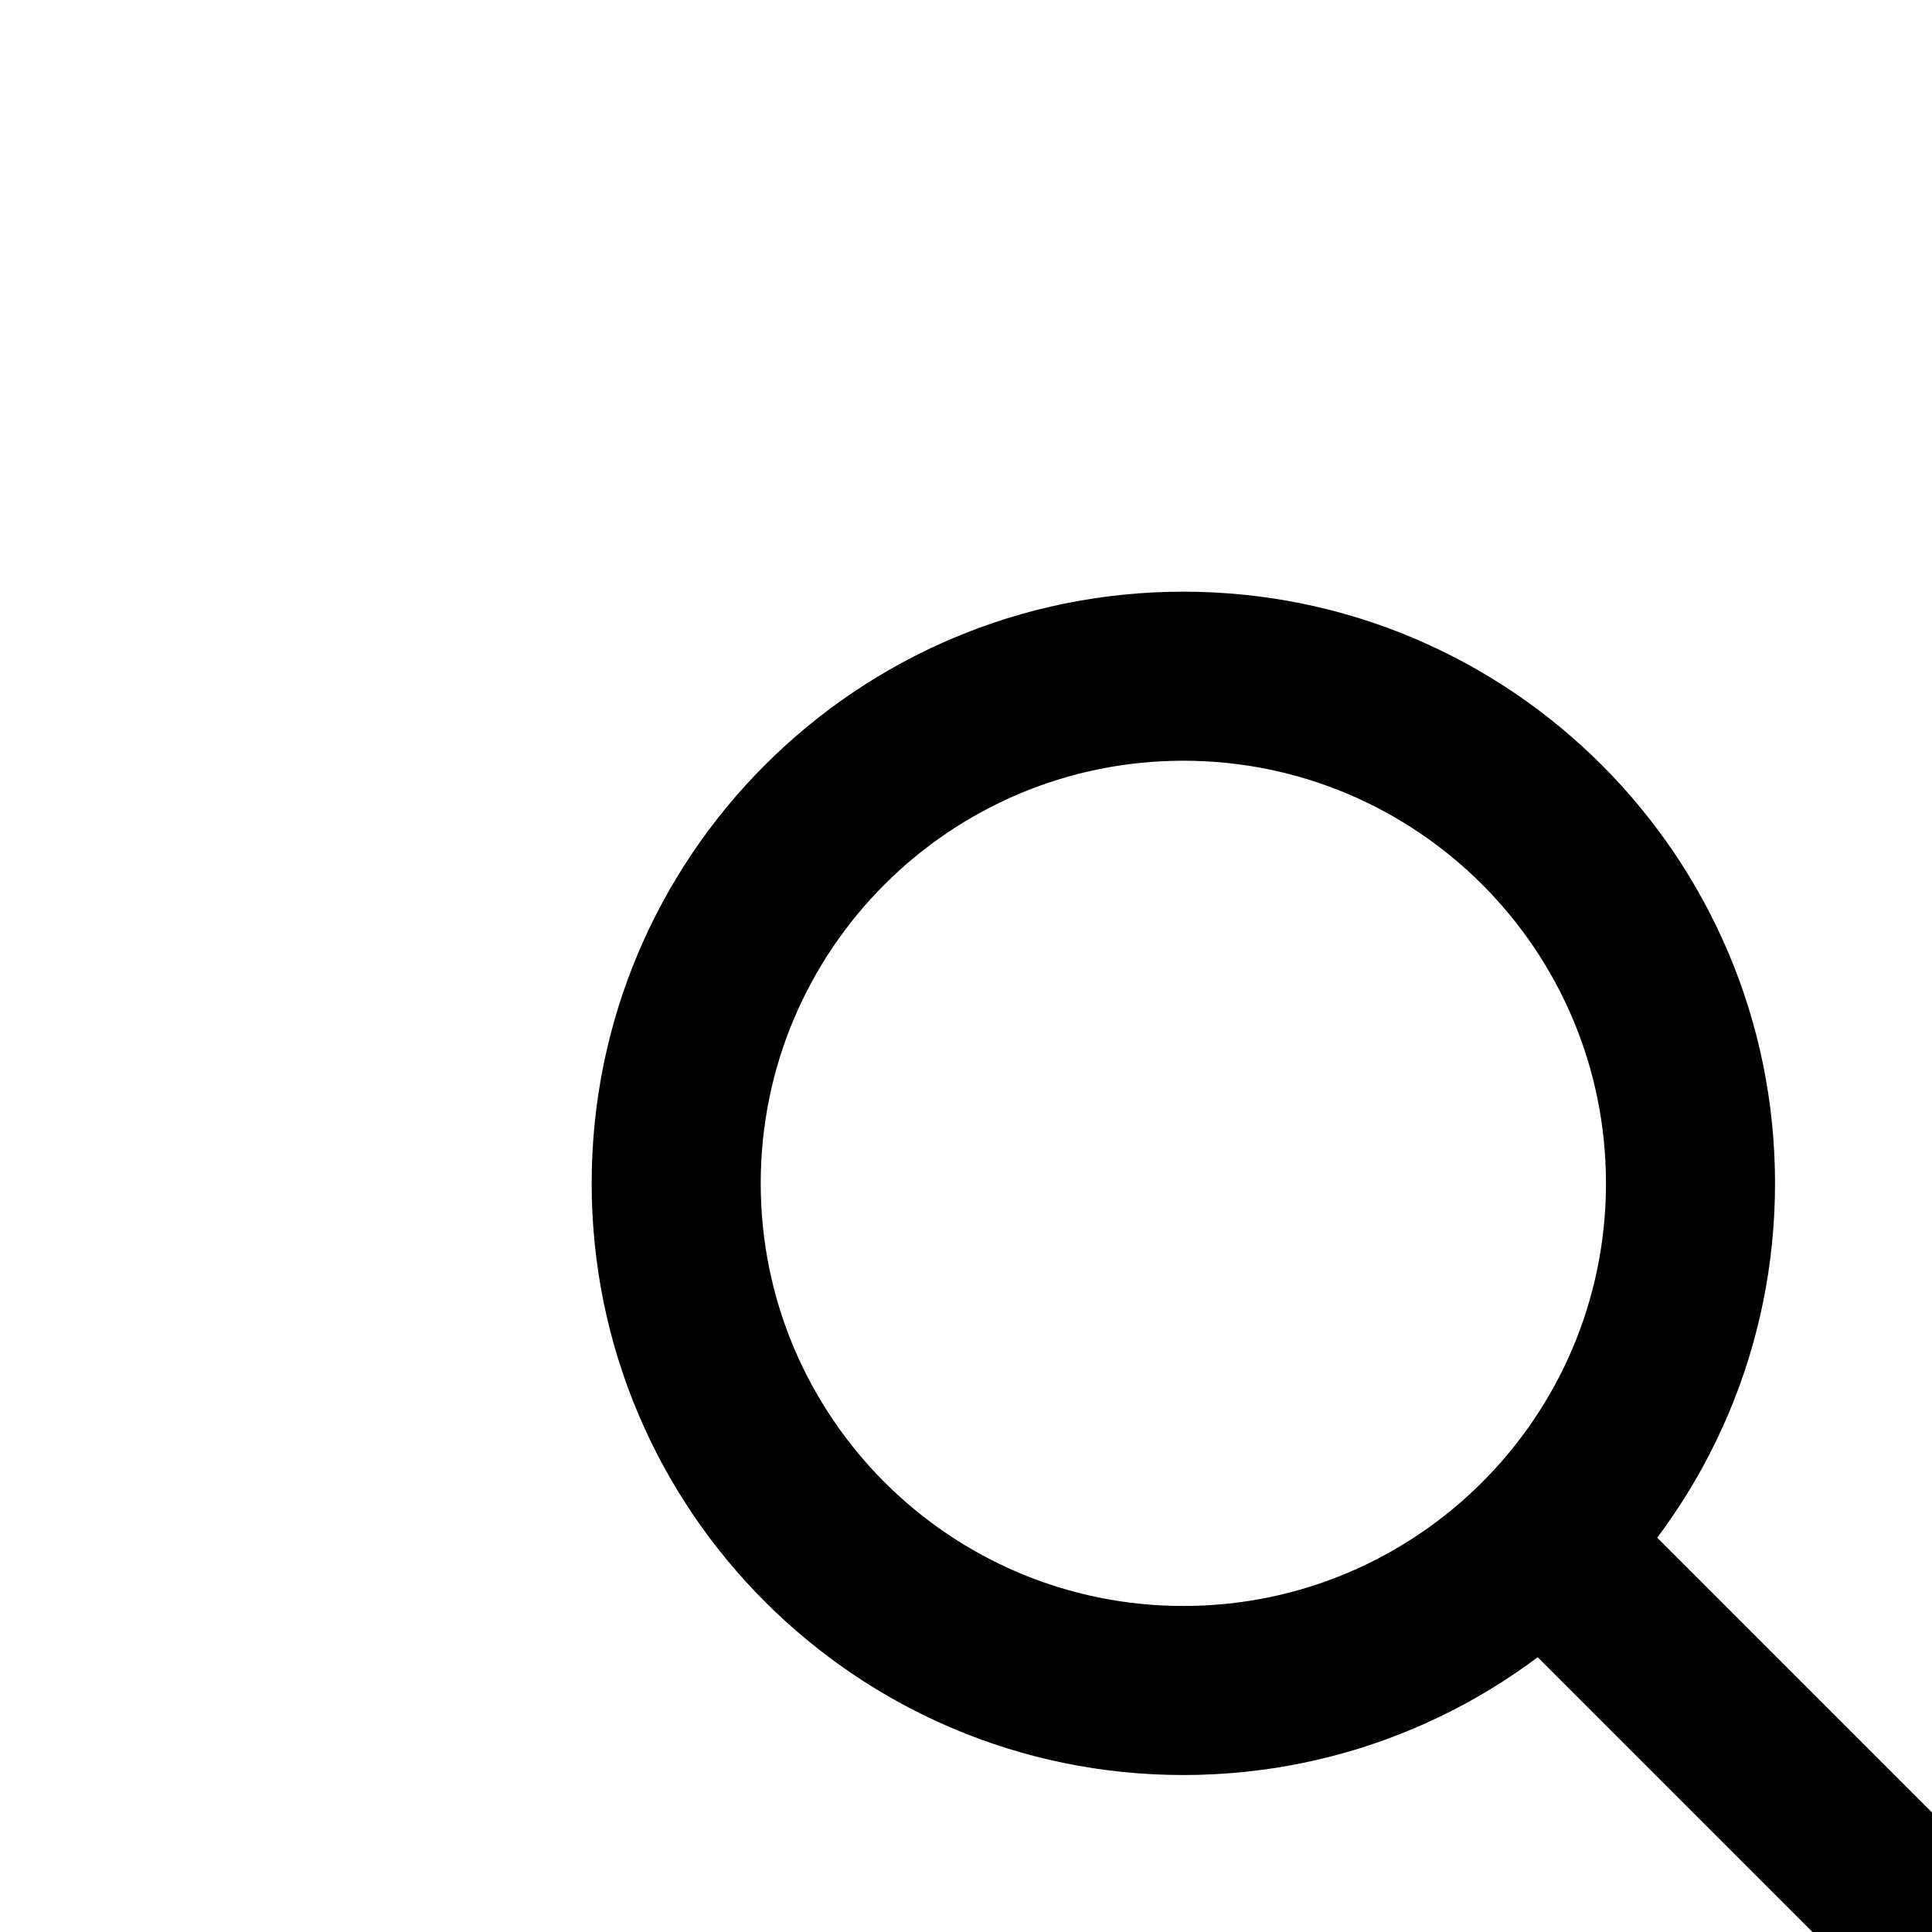
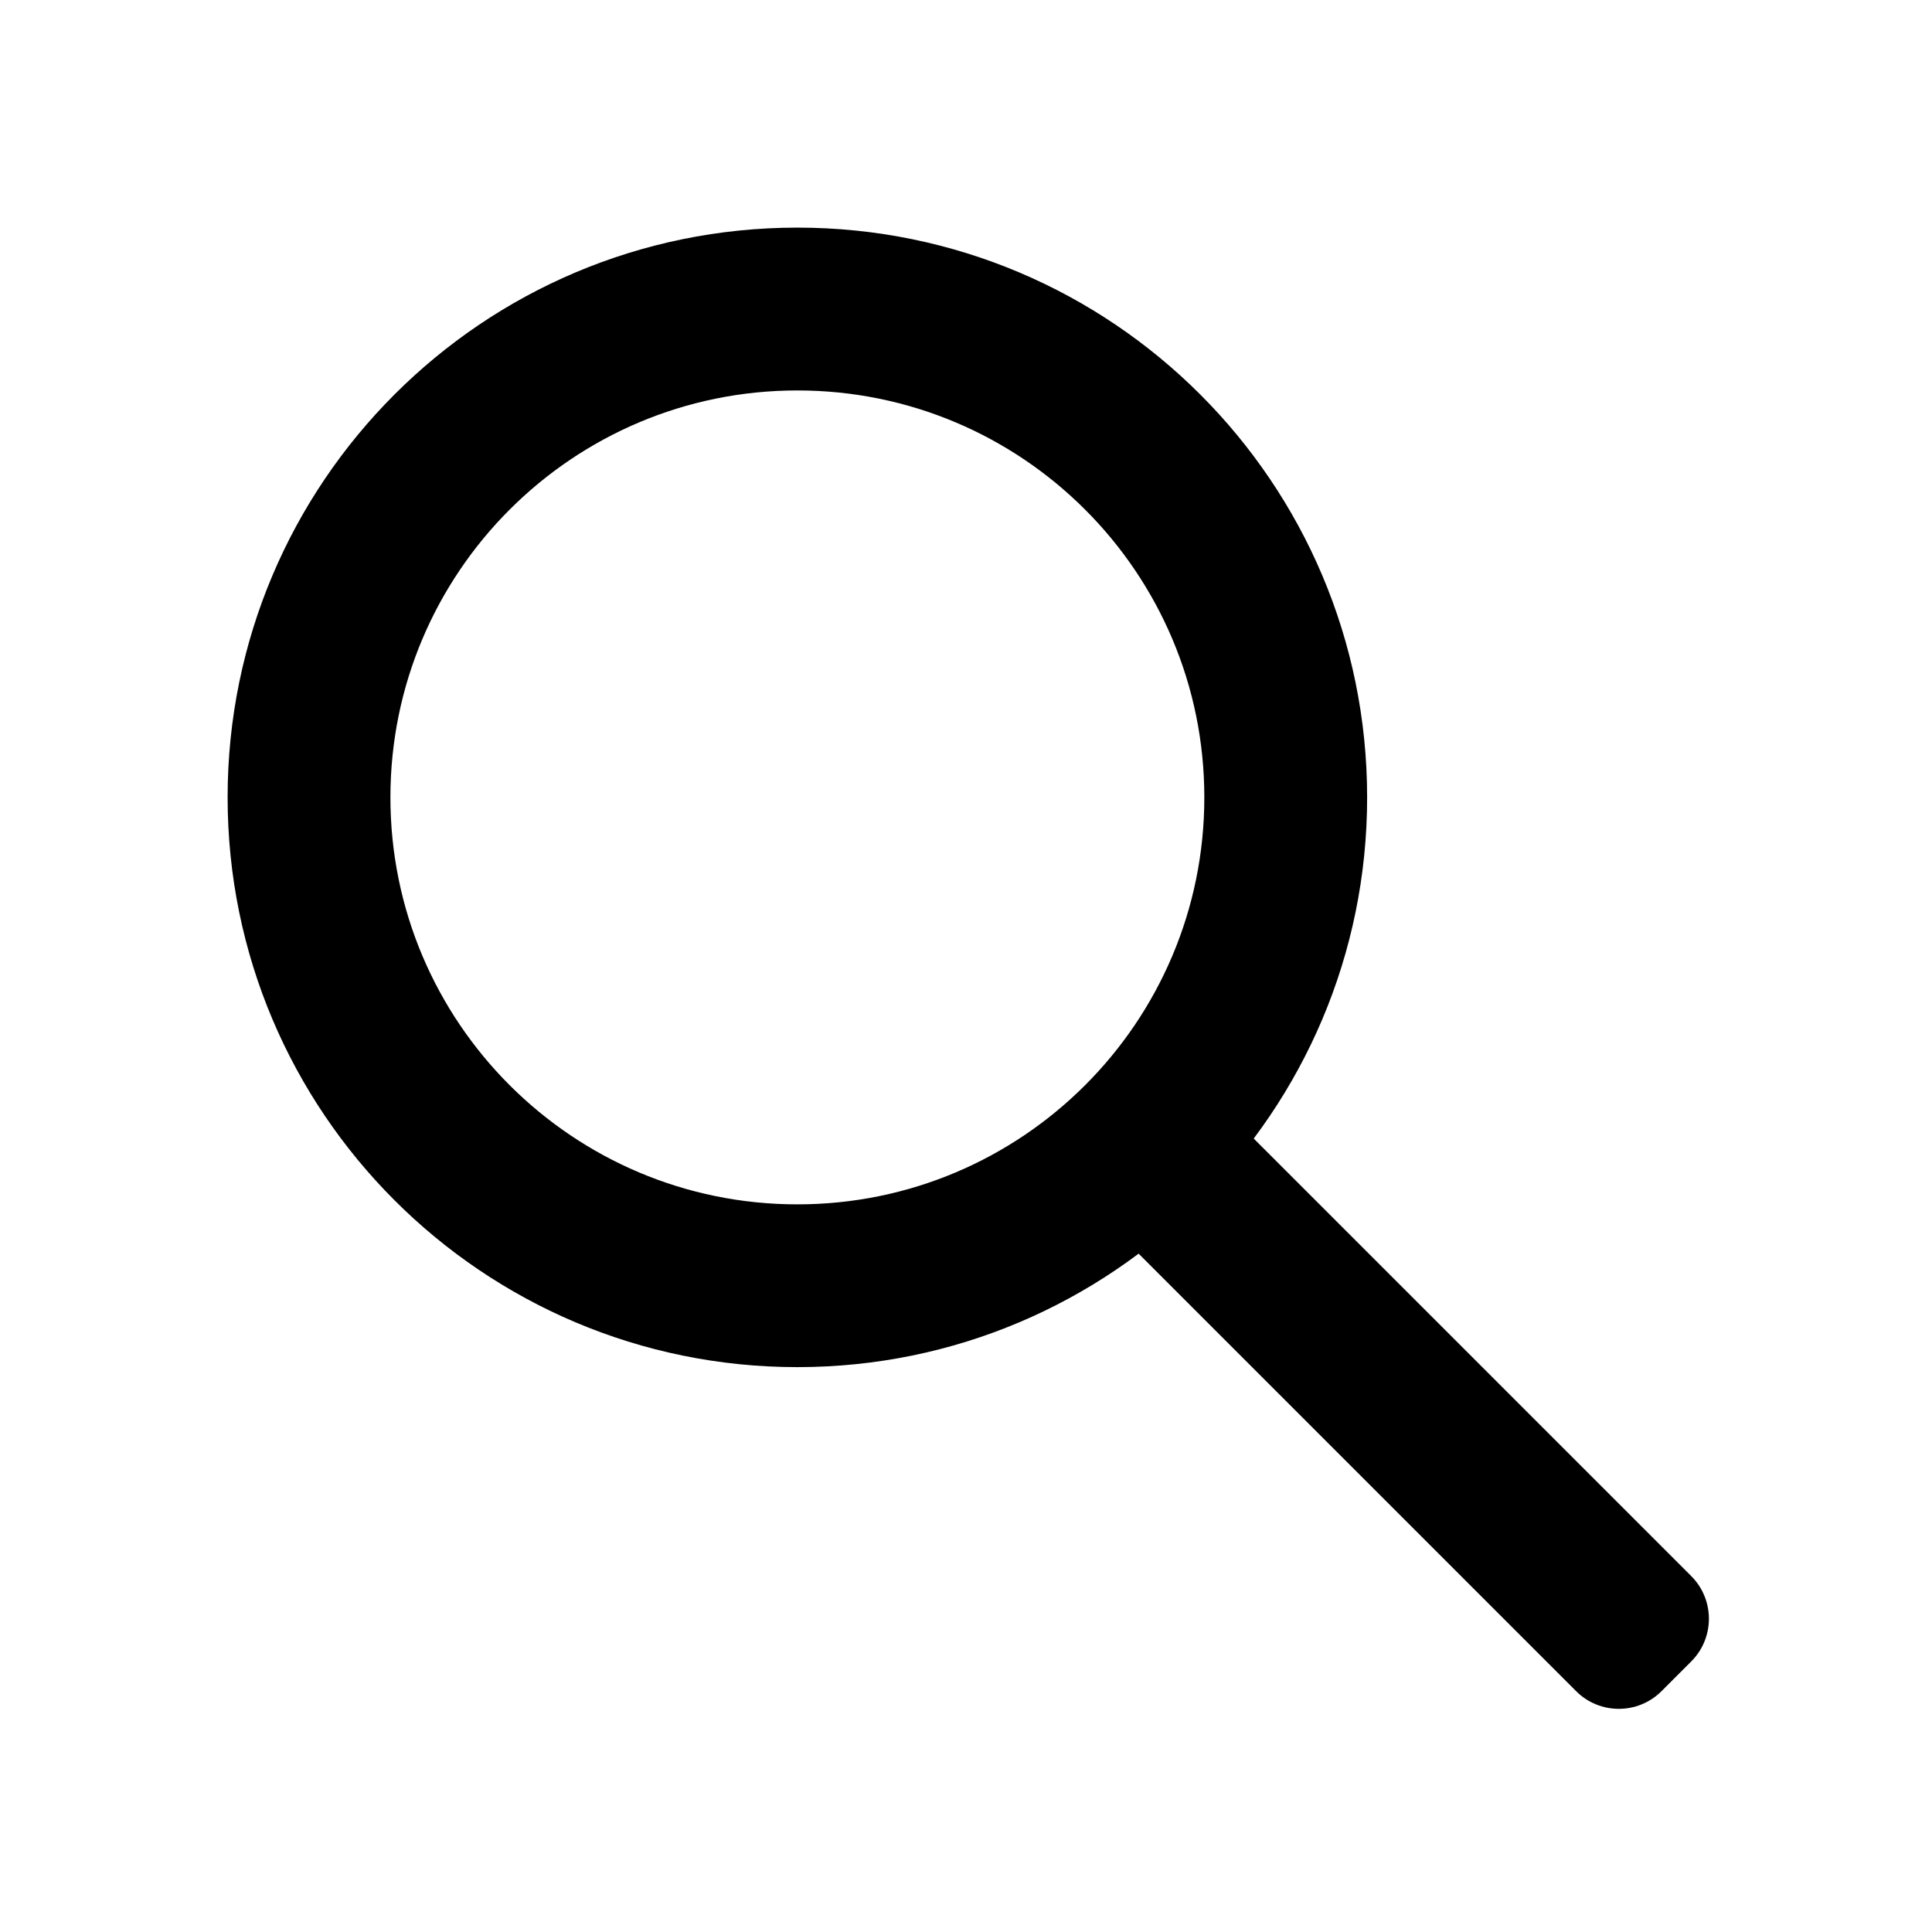
<svg xmlns="http://www.w3.org/2000/svg" width="32" height="32" viewBox="0 0 32 32">
-   <g transform-origin="50% 50%" transform="scale(1.4)">
-     <path fill-rule="nonzero" d="M14 21a7 7 0 1 1 0-14 7 7 0 0 1 0 14zm0-2a5 5 0 1 0 0-10 5 5 0 0 0 0 10z" />
-     <rect width="10" height="2" rx="1" transform="rotate(45 -11.328 30.763)" />
+   <g transform="translate(3 3)">
+     <path d="M10.207 19.644a9.437 9.437 0 1 1 0-18.874 9.437 9.437 0 0 1 0 18.874zm0-2.696a6.74 6.74 0 1 0 0-13.481 6.74 6.74 0 0 0 0 13.481z" />
+     <rect width="13.481" height="2.696" x="13.259" y="18.651" rx="1" transform="rotate(45 20 19.999)" />
  </g>
</svg>
